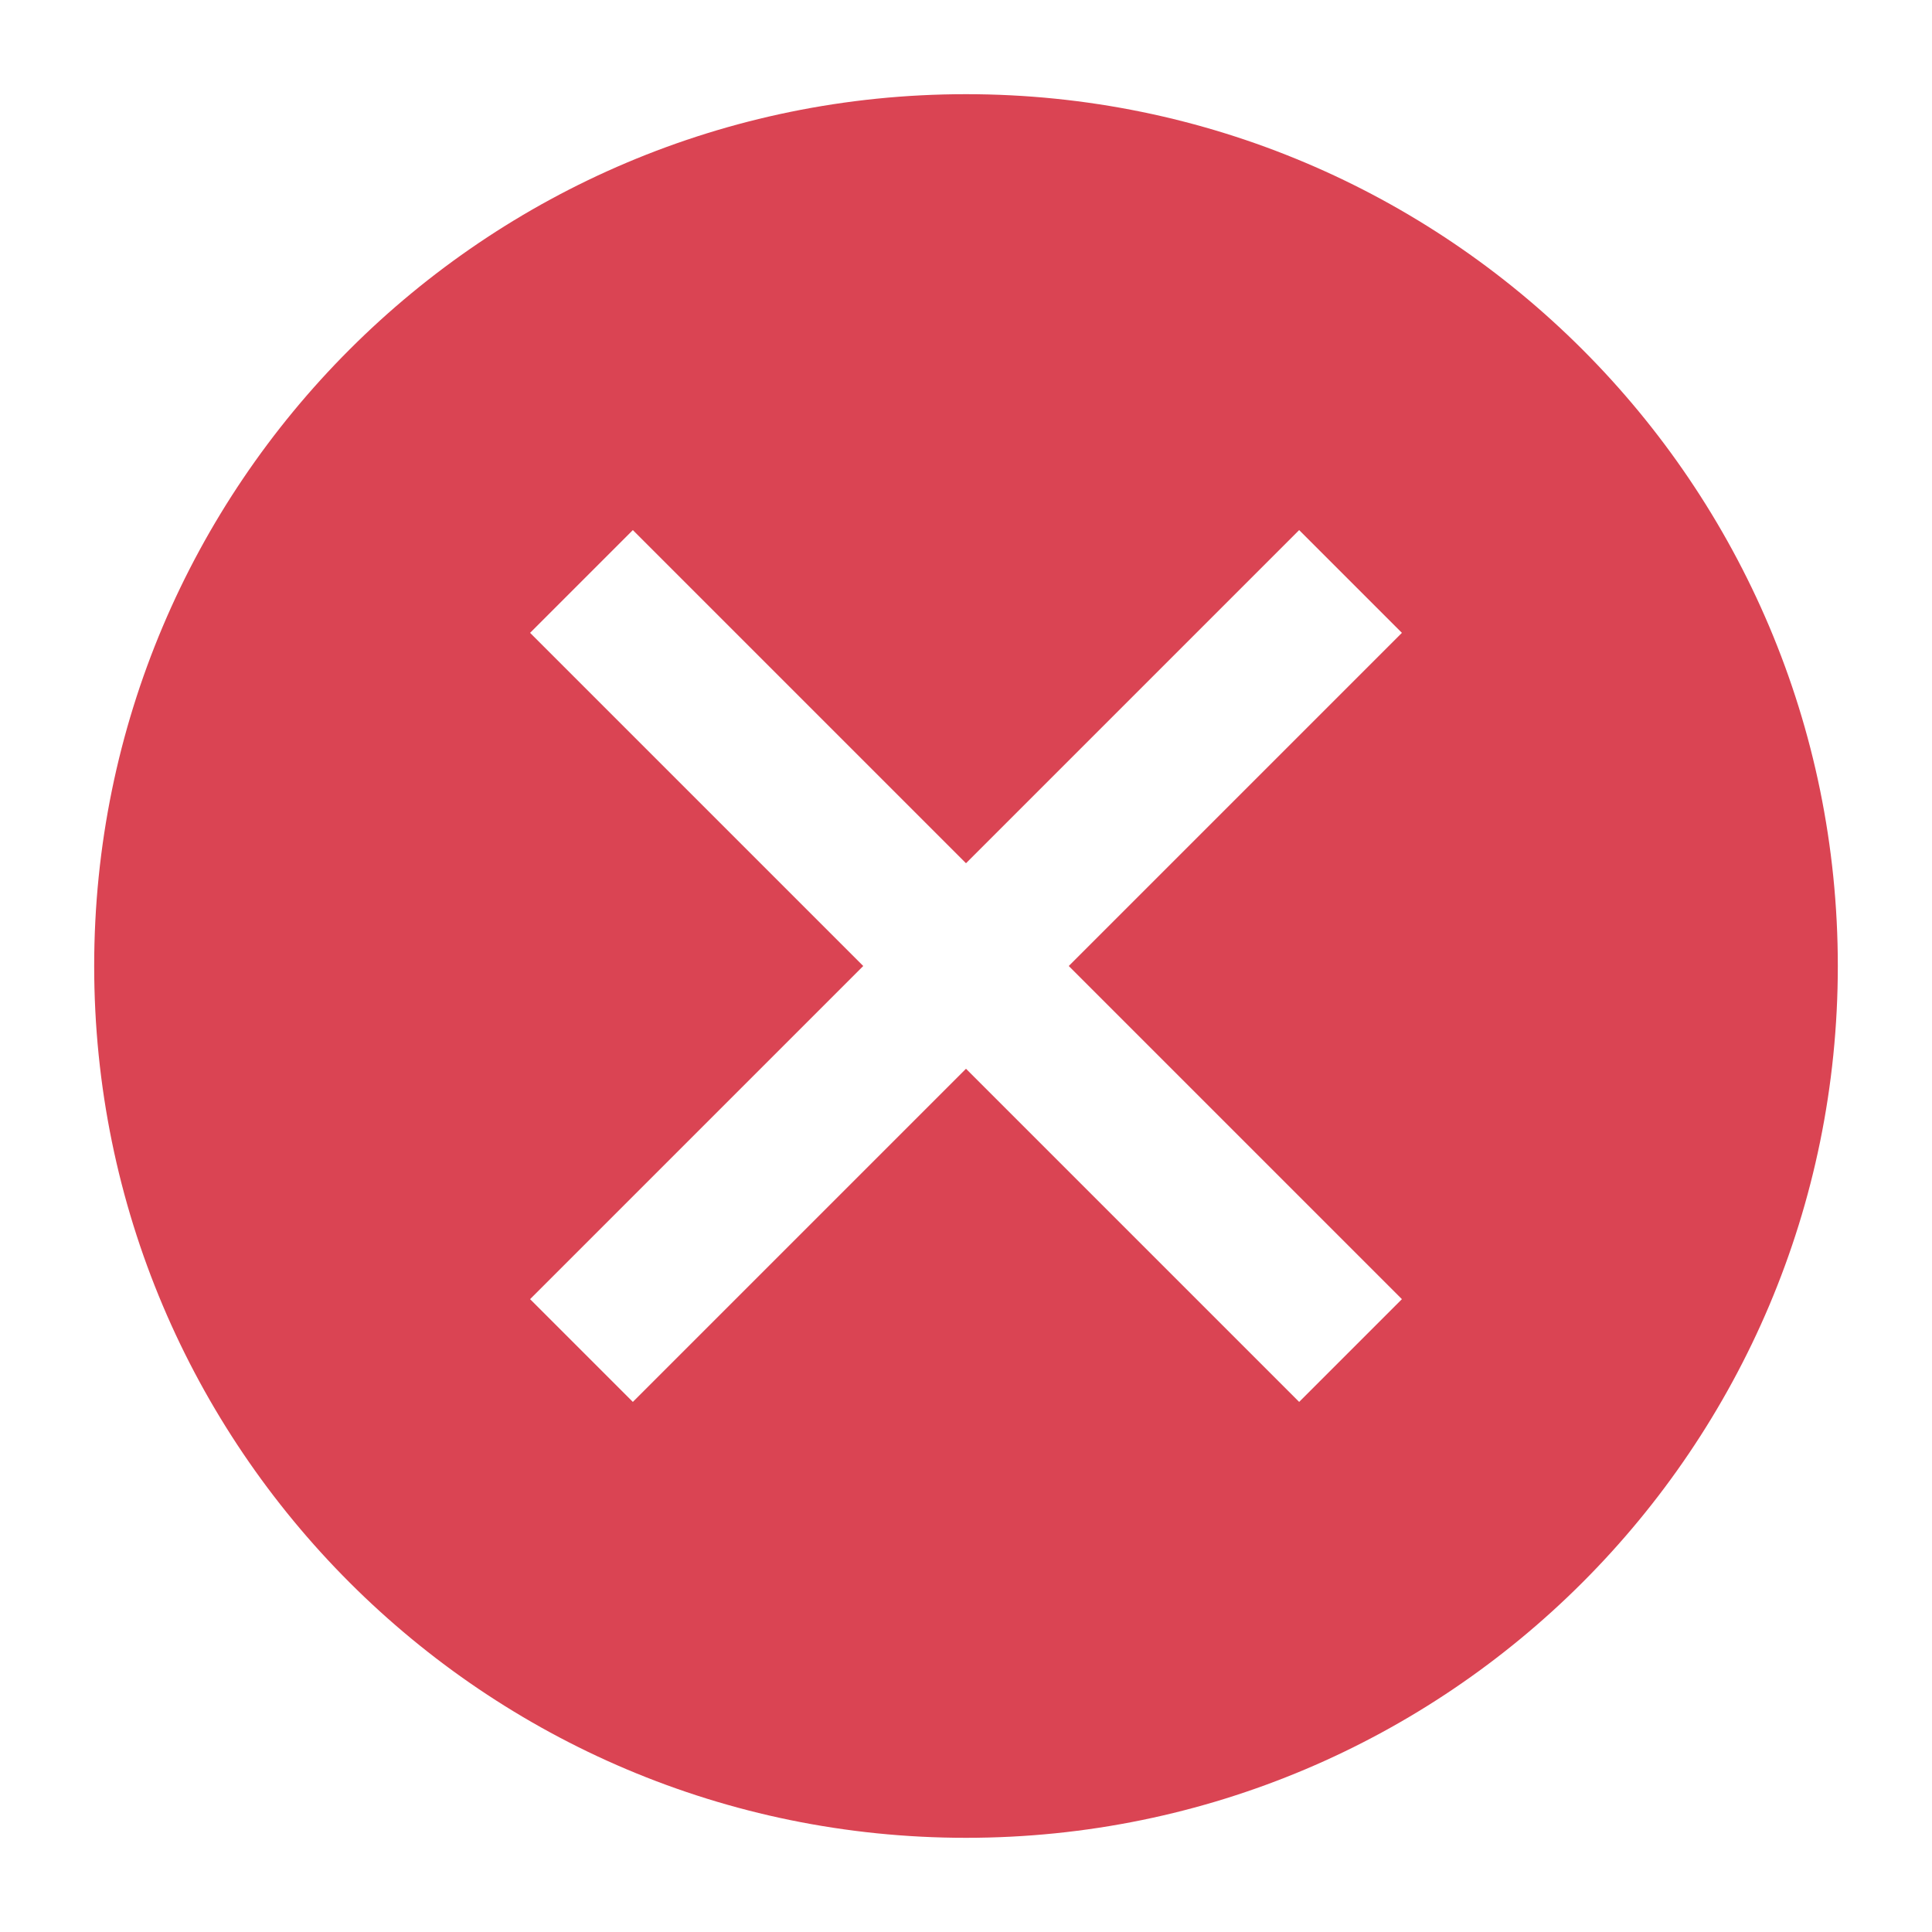
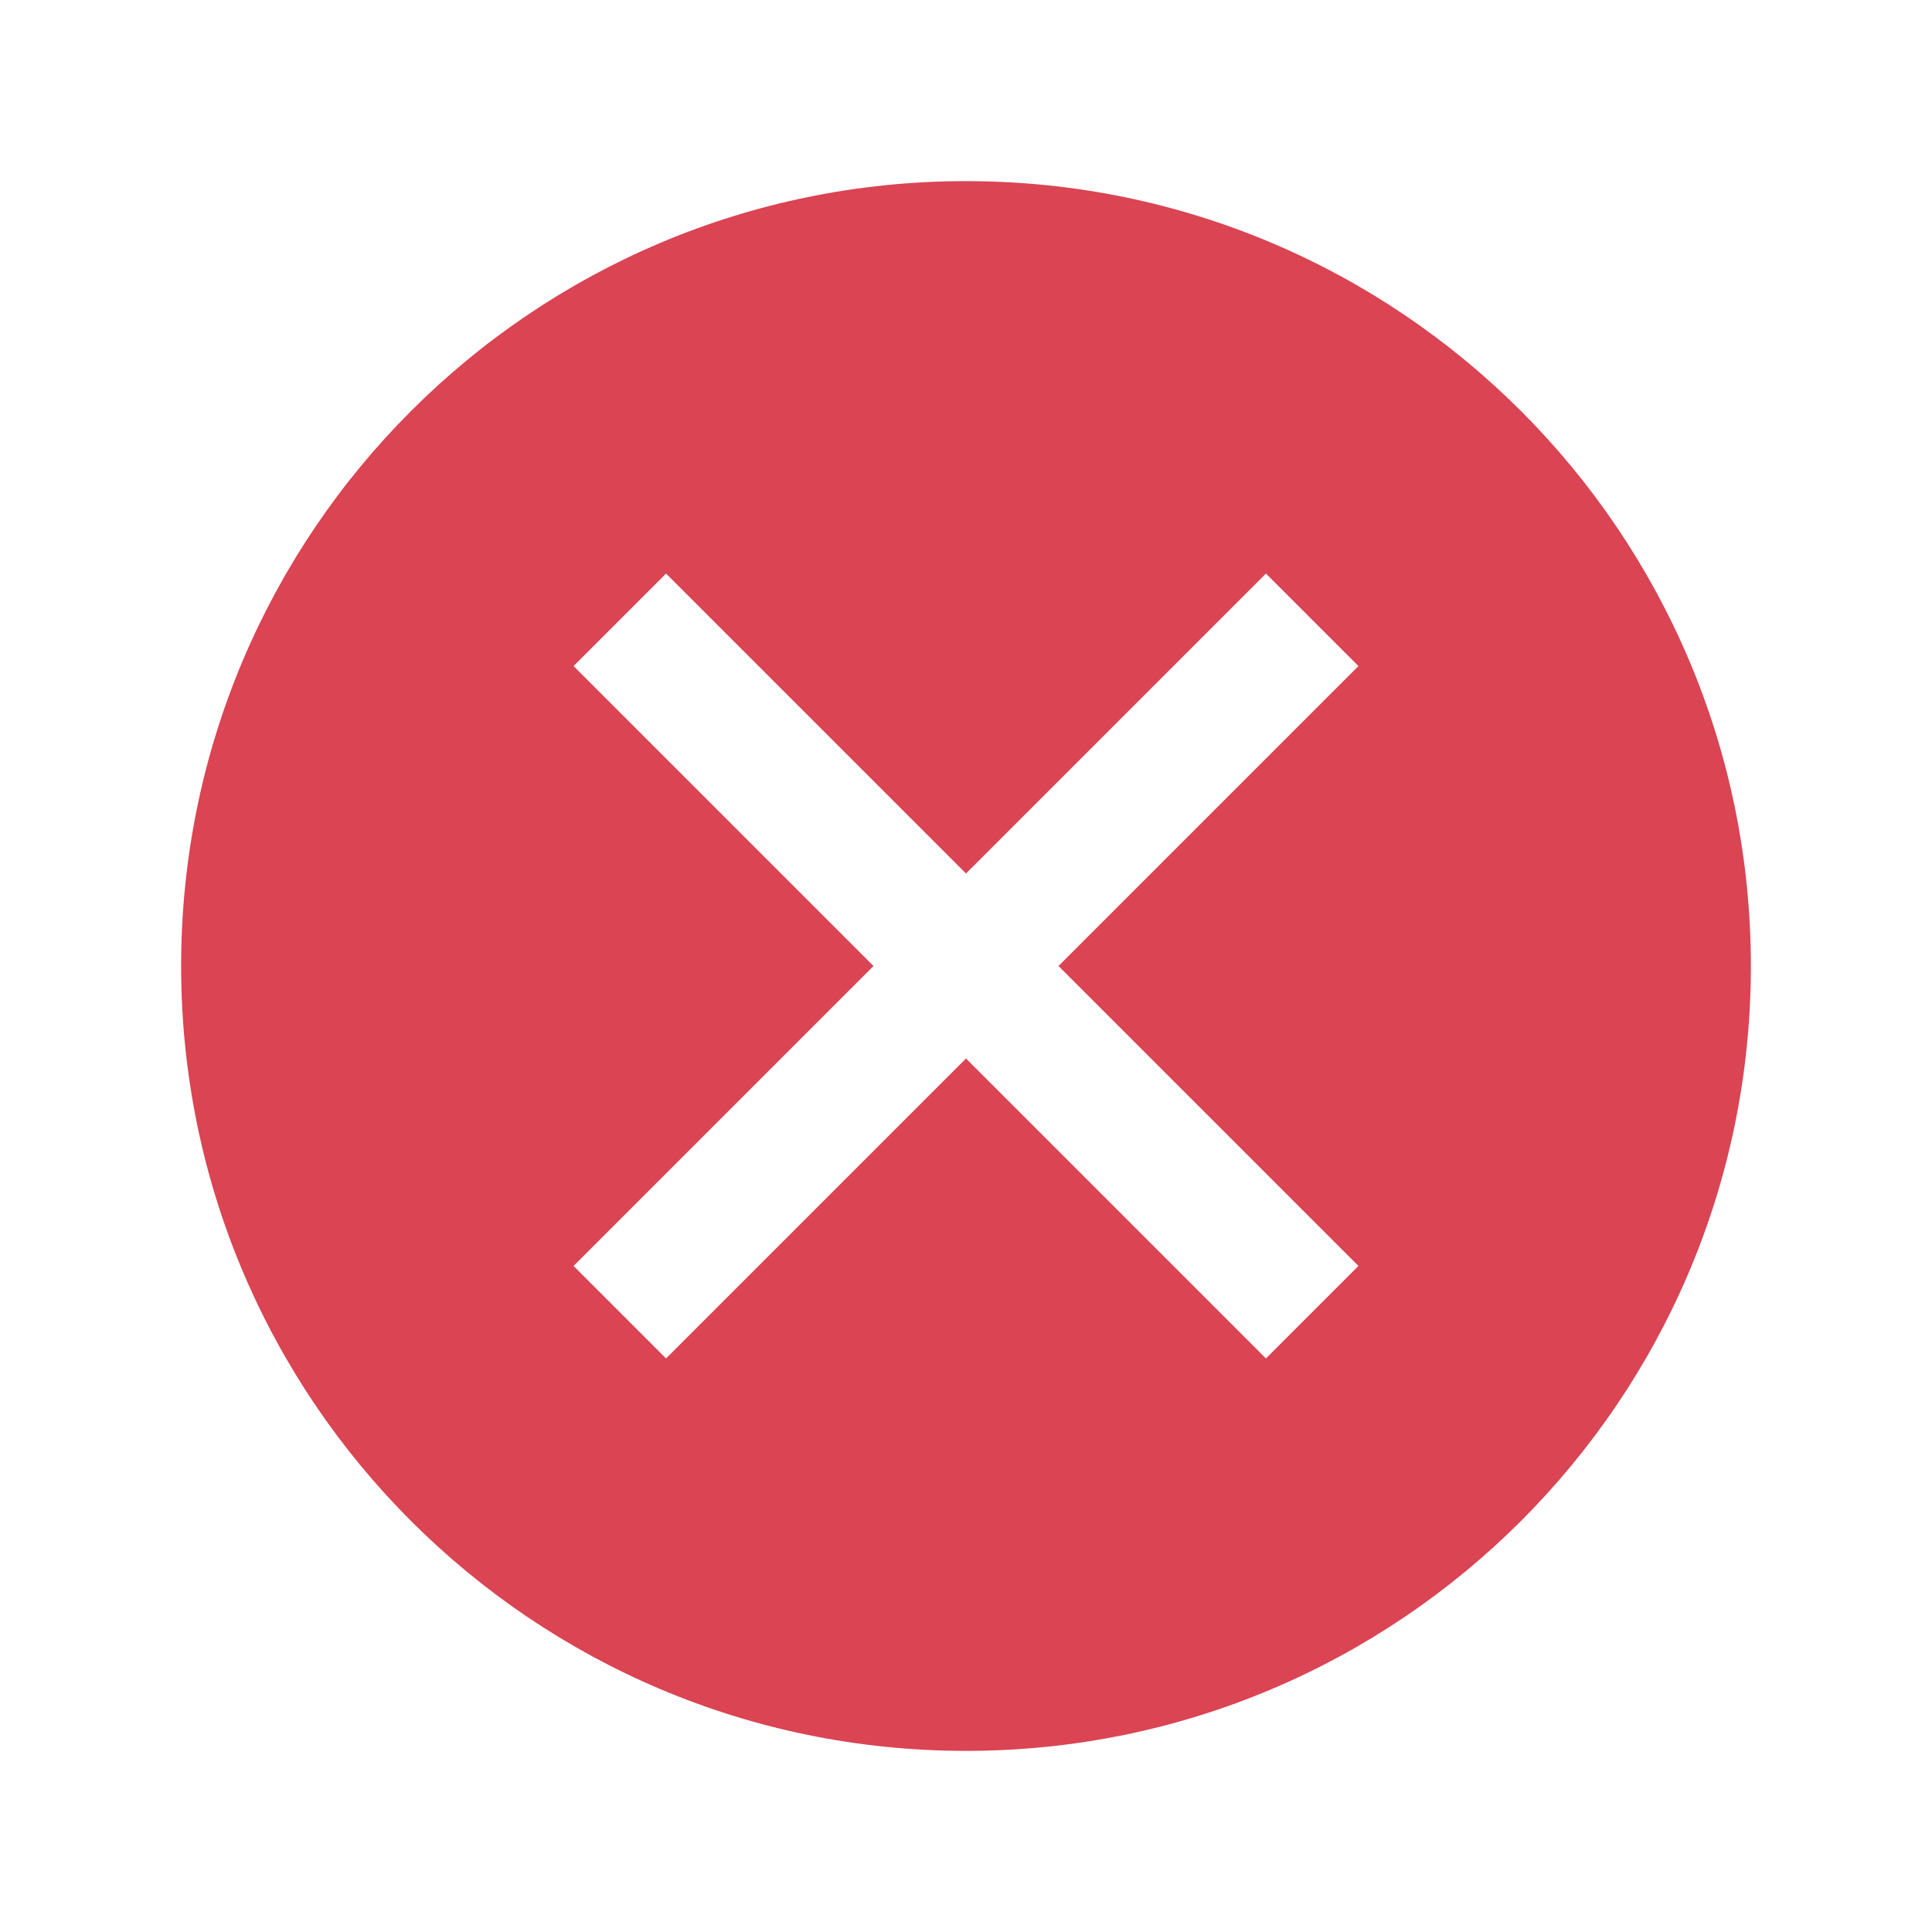
<svg xmlns="http://www.w3.org/2000/svg" viewBox="0 0 16 16" version="1.1" id="svg6">
  <defs id="defs3051">
    <style type="text/css" id="current-color-scheme">
      .ColorScheme-Text {
        color:#4d4d4d;
      }
      .ColorScheme-NegativeText {
        color:#da4453;
      }
      </style>
  </defs>
-   <path style="color:#da4453;fill:currentColor;fill-opacity:1;stroke:none;stroke-width:1" class="ColorScheme-NegativeText" d="M 8,0.78 A 7.22,7.22 0 0 0 0.78,8 7.22,7.22 0 0 0 8,15.22 7.22,7.22 0 0 0 15.22,8 7.22,7.22 0 0 0 8,0.78 Z M 5.241,4.39 8,7.149 10.759,4.39 11.61,5.241 8.851,8 11.61,10.759 10.759,11.61 8,8.851 5.241,11.61 4.39,10.759 7.149,8 4.39,5.241 Z" id="path4" />
+   <path style="color:#da4453;fill:currentColor;fill-opacity:1;stroke:none;stroke-width:1" class="ColorScheme-NegativeText" d="M 8,1.5 A 6.5,6.5 0 0 0 1.5,8 6.5,6.5 0 0 0 8,14.5 6.5,6.5 0 0 0 14.5,8 6.5,6.5 0 0 0 8,1.5 Z M 5.516,4.75 8,7.234 10.484,4.75 11.25,5.516 8.766,8 11.25,10.484 10.484,11.25 8,8.766 5.516,11.25 4.75,10.484 7.234,8 4.75,5.516 Z" id="path4" />
</svg>
